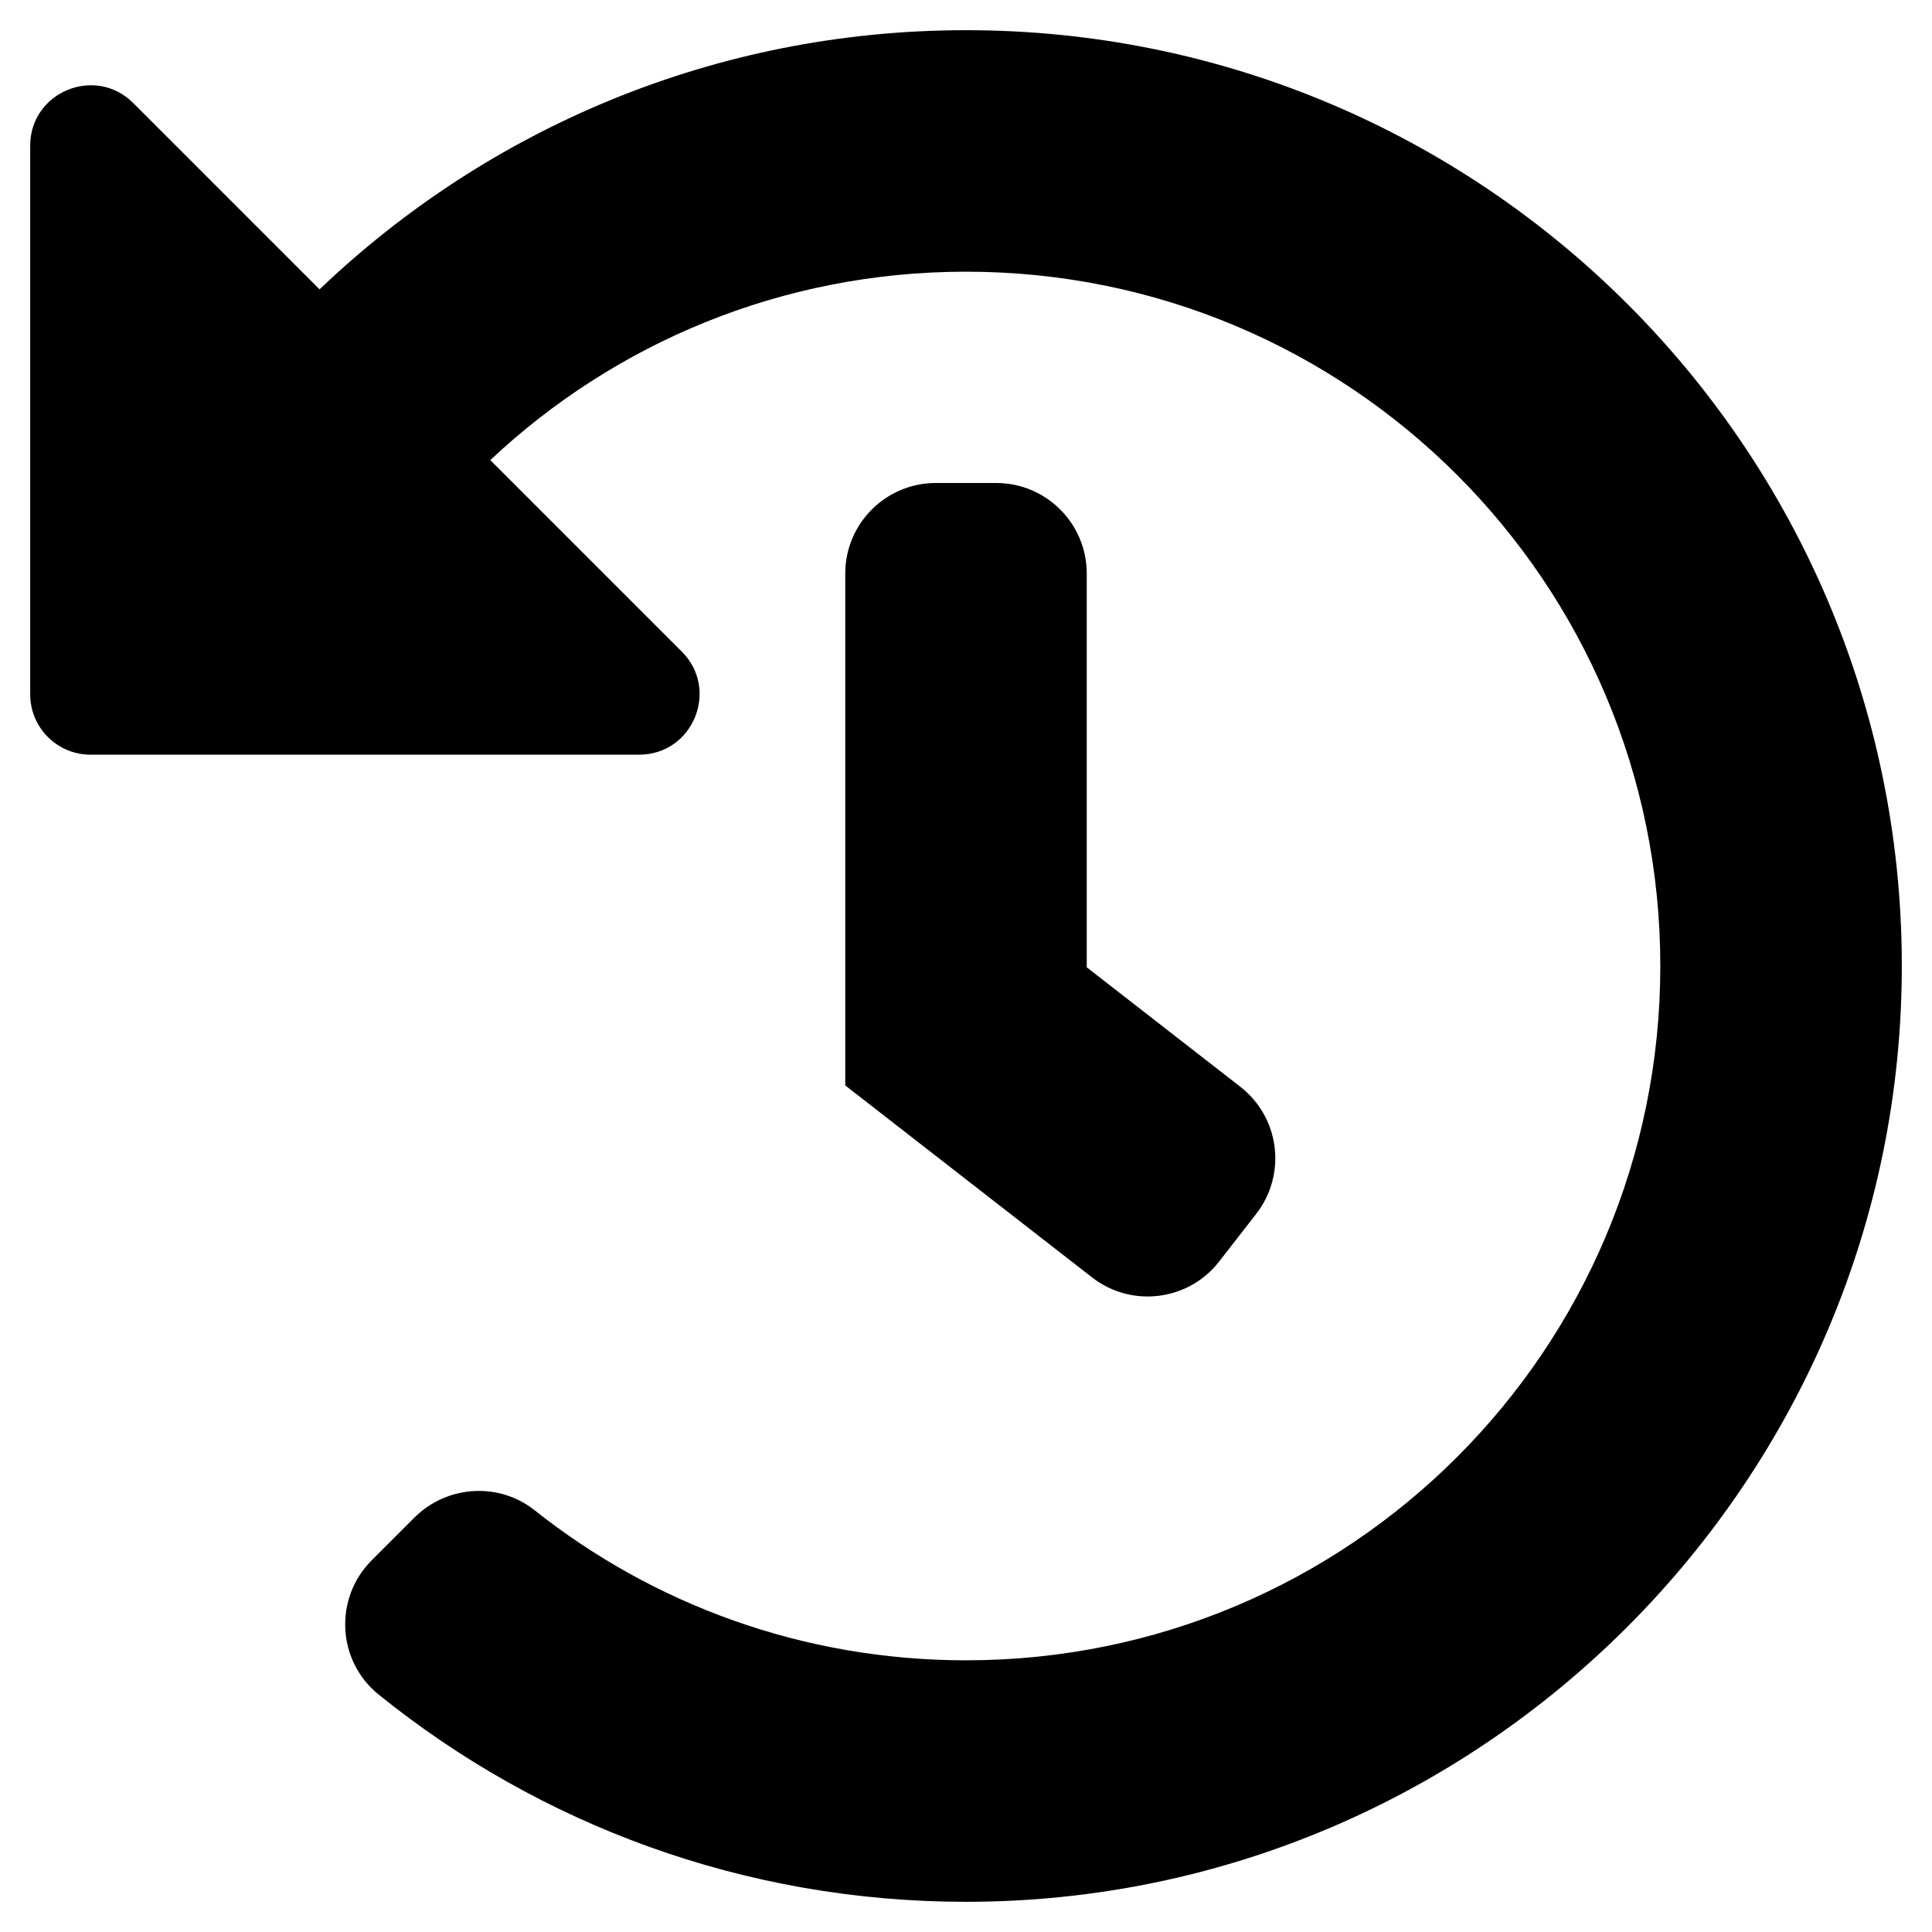
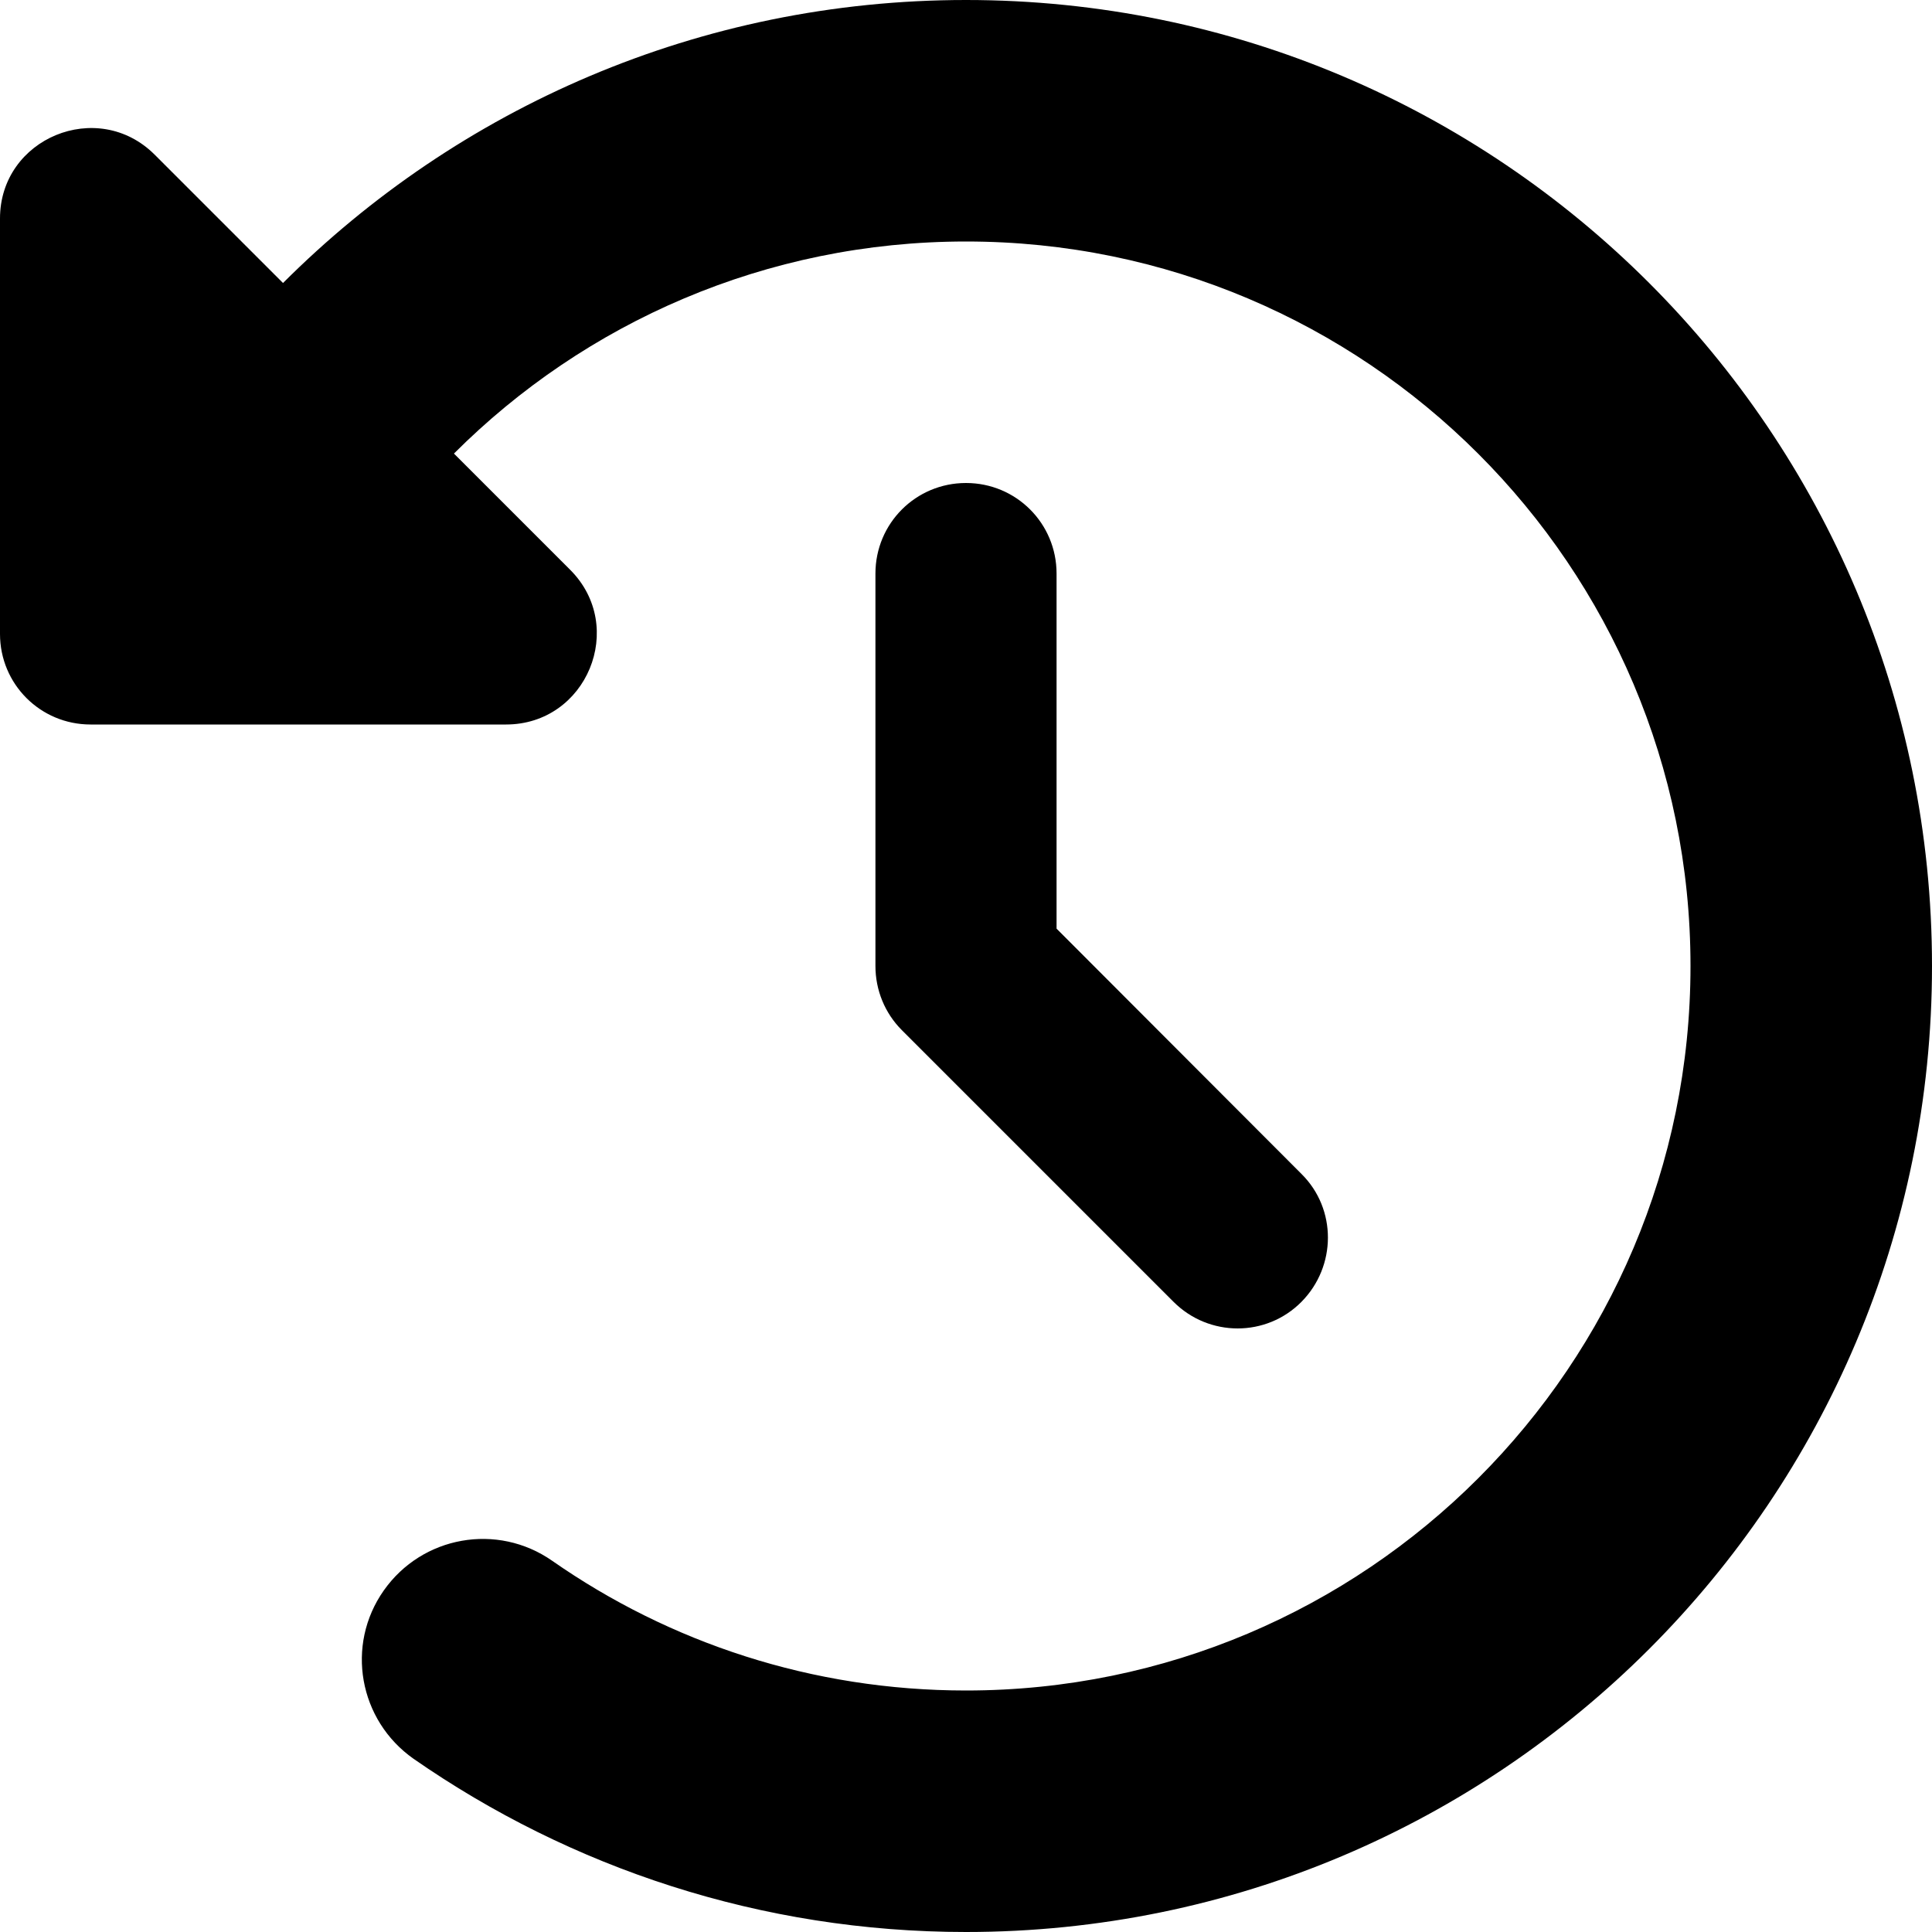
<svg xmlns="http://www.w3.org/2000/svg" viewBox="0 0 512 512">
-   <path d="M504 255.531c.253 136.64-111.18 248.372-247.82 248.468-59.015.042-113.223-20.53-155.822-54.911-11.077-8.94-11.905-25.541-1.839-35.607l11.267-11.267c8.609-8.609 22.353-9.551 31.891-1.984C173.062 425.135 212.781 440 256 440c101.705 0 184-82.311 184-184 0-101.705-82.311-184-184-184-48.814 0-93.149 18.969-126.068 49.932l50.754 50.754c10.08 10.08 2.941 27.314-11.313 27.314H24c-8.837 0-16-7.163-16-16V38.627c0-14.254 17.234-21.393 27.314-11.314l49.372 49.372C129.209 34.136 189.552 8 256 8c136.81 0 247.747 110.78 248 247.531zm-180.912 78.784l9.823-12.63c8.138-10.463 6.253-25.542-4.21-33.679L288 256.349V152c0-13.255-10.745-24-24-24h-16c-13.255 0-24 10.745-24 24v135.651l65.409 50.874c10.463 8.137 25.541 6.253 33.679-4.21z" />
+   <path d="M75 75L41 41C25.9 25.9 0 36.6 0 57.9L0 168c0 13.3 10.7 24 24 24l110.1 0c21.4 0 32.1-25.9 17-41l-30.8-30.8C155 85.5 203 64 256 64c106 0 192 86 192 192s-86 192-192 192c-40.8 0-78.6-12.7-109.7-34.4c-14.5-10.1-34.4-6.6-44.6 7.9s-6.6 34.4 7.9 44.6C151.2 495 201.7 512 256 512c141.4 0 256-114.6 256-256S397.4 0 256 0C185.3 0 121.3 28.7 75 75zm181 53c-13.3 0-24 10.7-24 24l0 104c0 6.4 2.5 12.5 7 17l72 72c9.4 9.4 24.6 9.4 33.9 0s9.4-24.6 0-33.9L280 246.1l0-94.1c0-13.3-10.7-24-24-24z" />
</svg>
